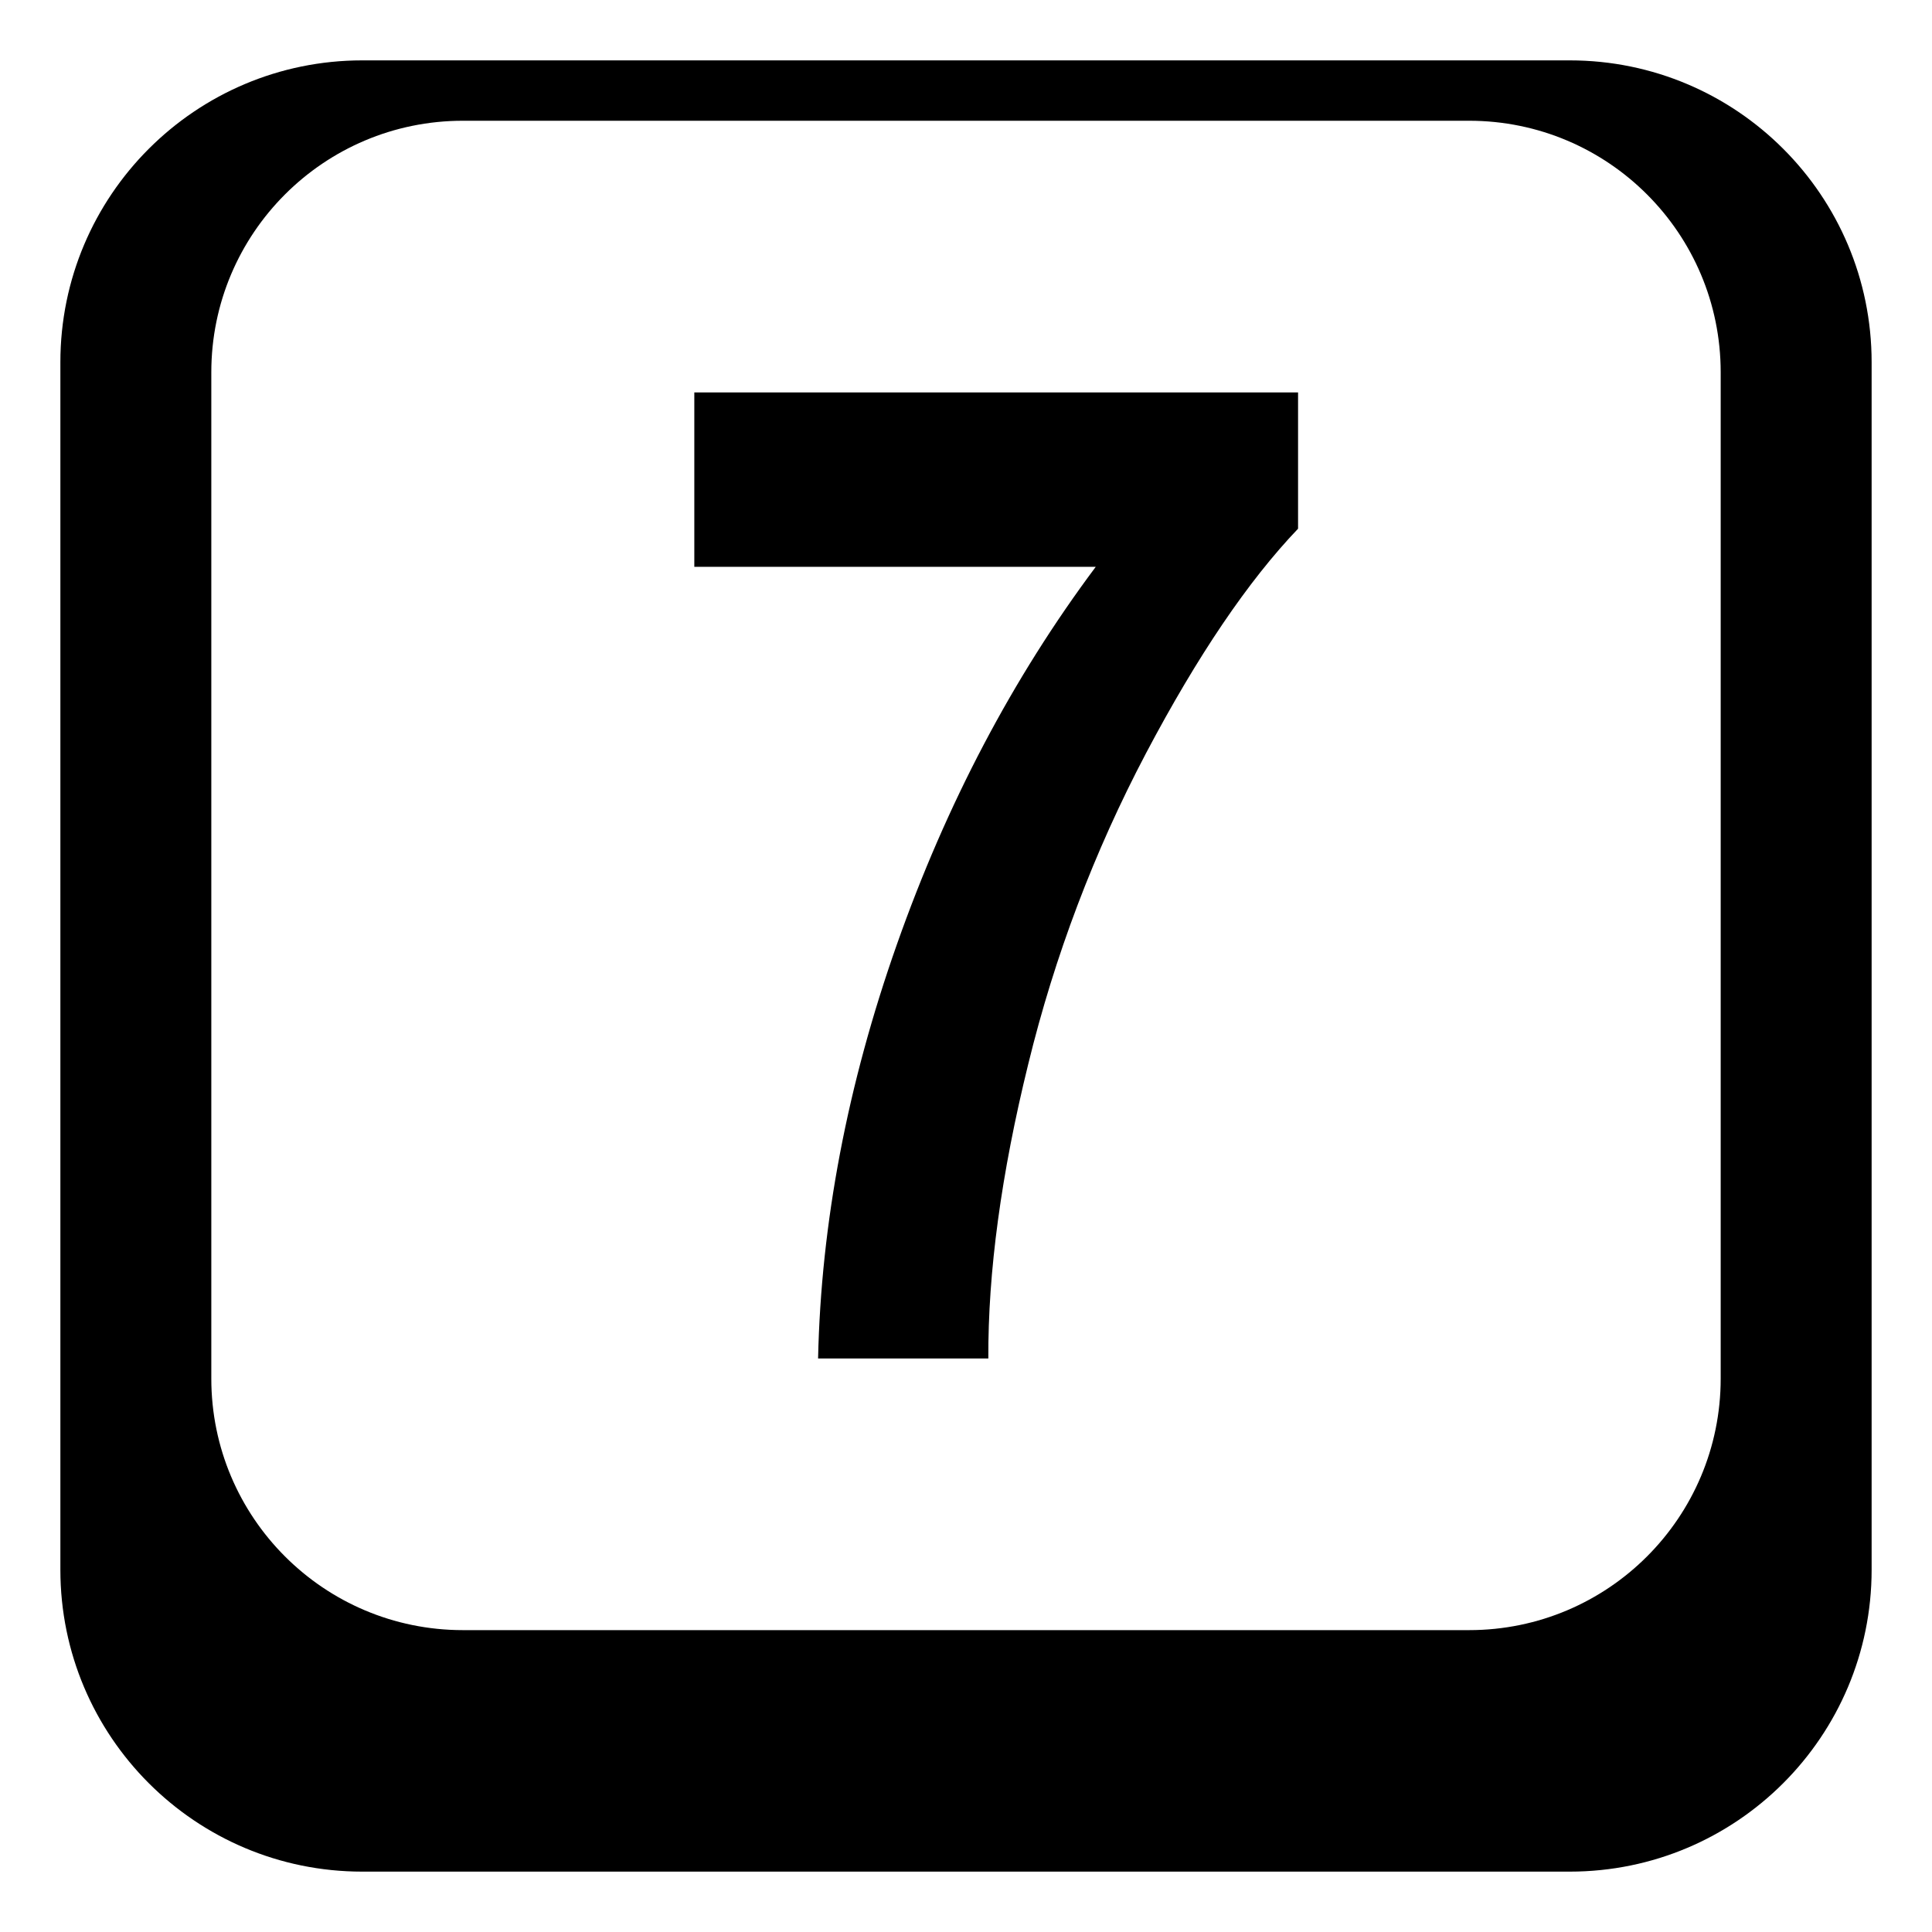
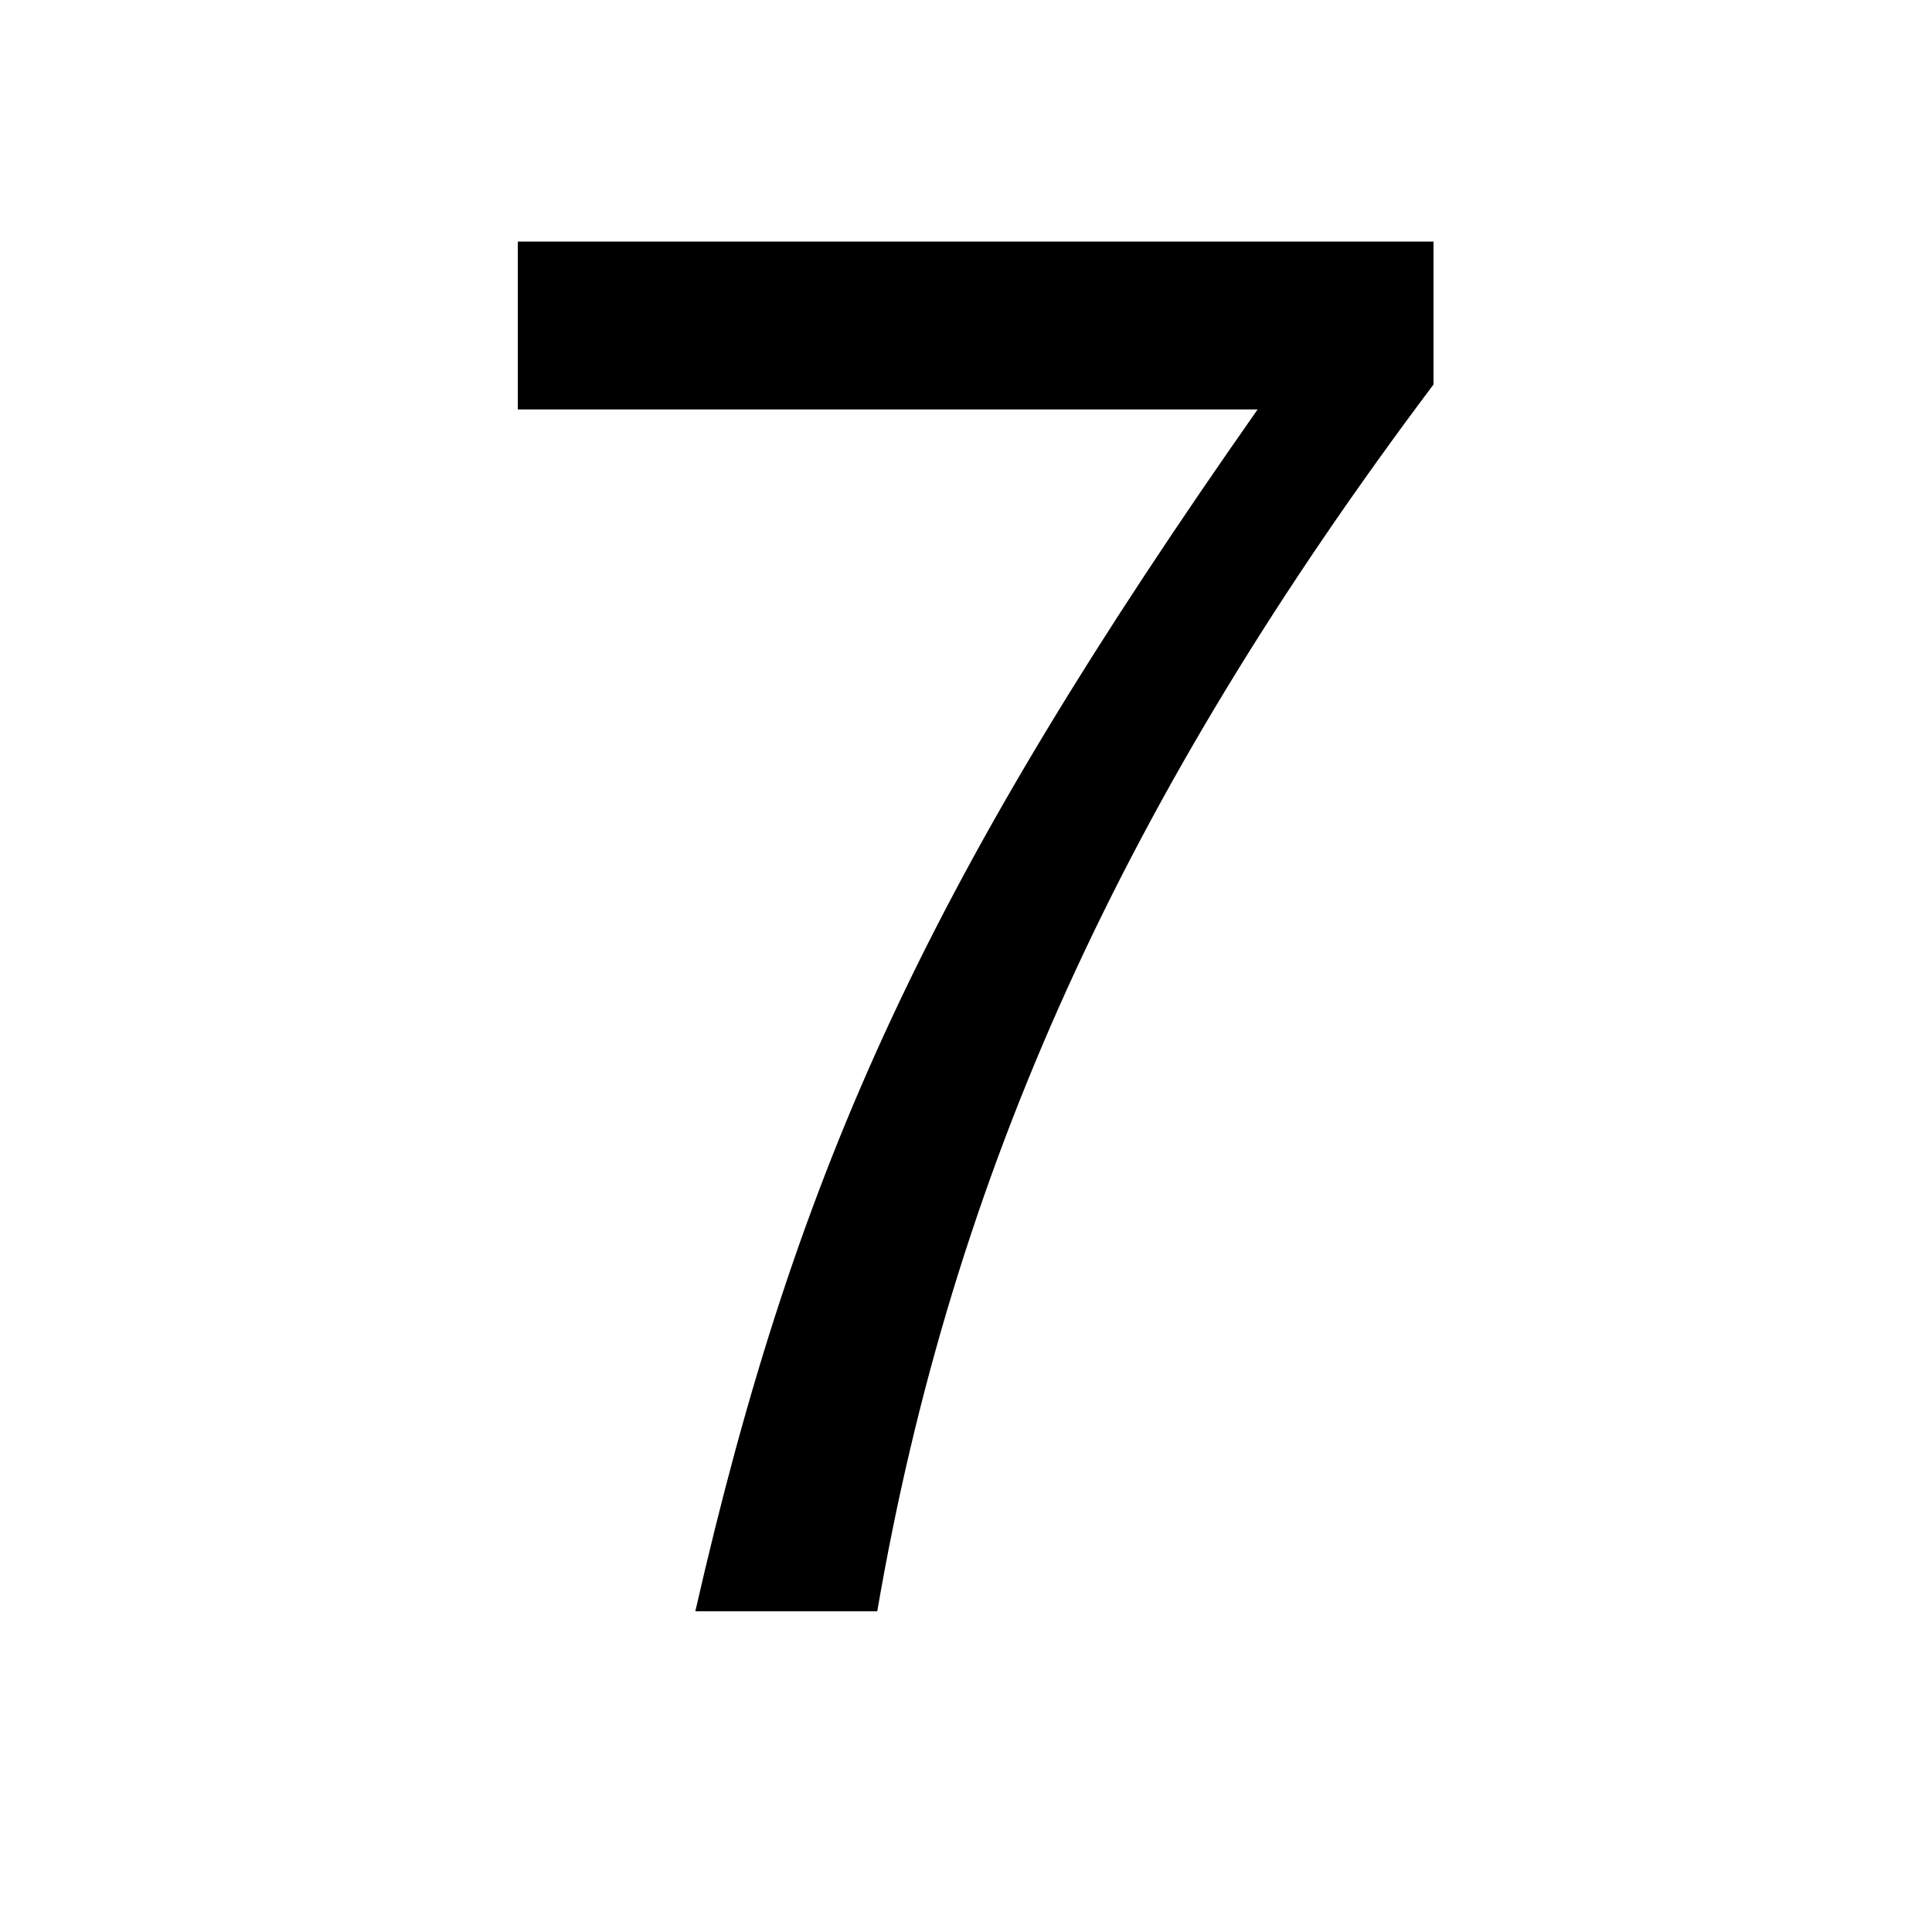
- <svg xmlns="http://www.w3.org/2000/svg" width="64px" height="64px" viewBox="0 0 64 64" aria-hidden="true" role="img" class="iconify iconify--emojione-monotone" preserveAspectRatio="xMidYMid meet">
-   <path d="M52 2H12C6.478 2 2 6.477 2 12v40c0 5.523 4.478 10 10 10h40c5.522 0 10-4.477 10-10V12c0-5.523-4.478-10-10-10zm5 43.666A8.333 8.333 0 0 1 48.667 54H15.333A8.333 8.333 0 0 1 7 45.666V12.334A8.333 8.333 0 0 1 15.333 4h33.334A8.333 8.333 0 0 1 57 12.334v33.332z" fill="currentColor" />
-   <path d="M23 18.775V13h20v4.514c-1.651 1.727-3.33 4.205-5.036 7.436a44.967 44.967 0 0 0-3.903 10.303c-.895 3.637-1.335 6.887-1.321 9.748H27.1c.098-4.484.968-9.059 2.612-13.72c1.644-4.663 3.84-8.831 6.586-12.504H23z" fill="currentColor" />
+ <svg xmlns="http://www.w3.org/2000/svg" width="100%" height="100%" viewBox="0 0 75 75" preserveAspectRatio="xMinYMid meet">
+   <text x="50%" y="50%" text-anchor="middle" dominant-baseline="middle" font-size="75" fill="black" font-family="Helvetica">7</text>
</svg>
